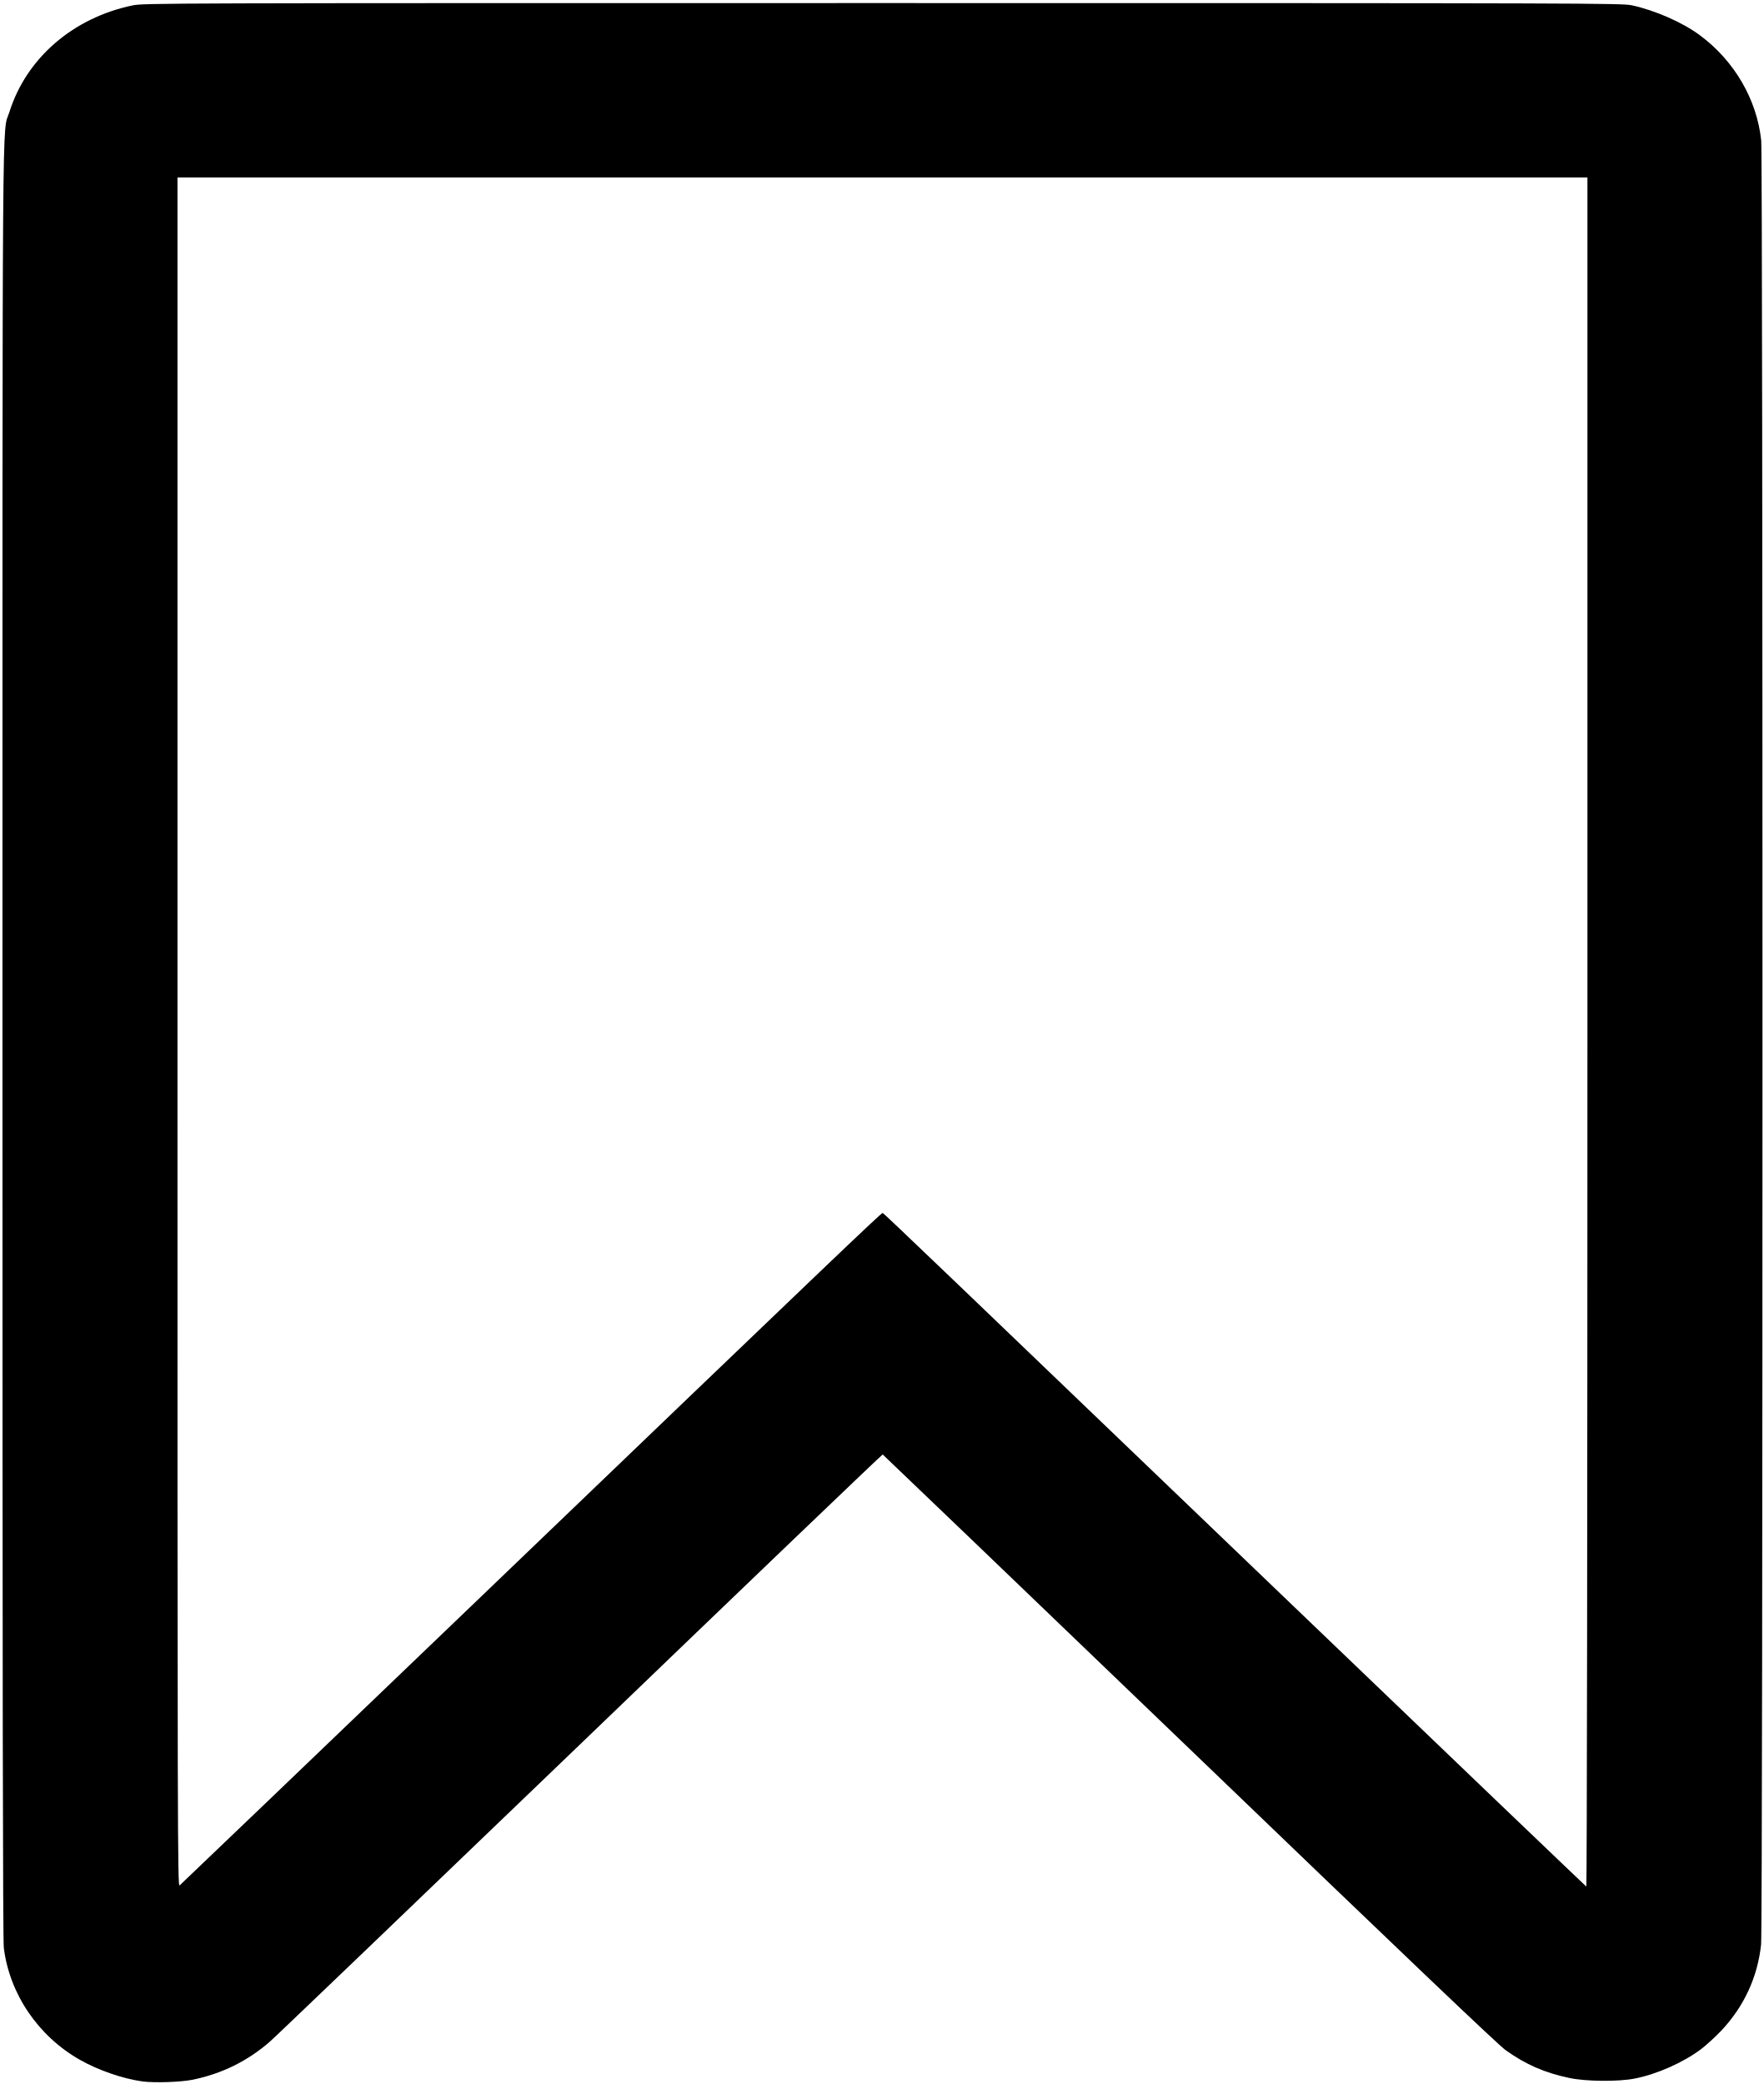
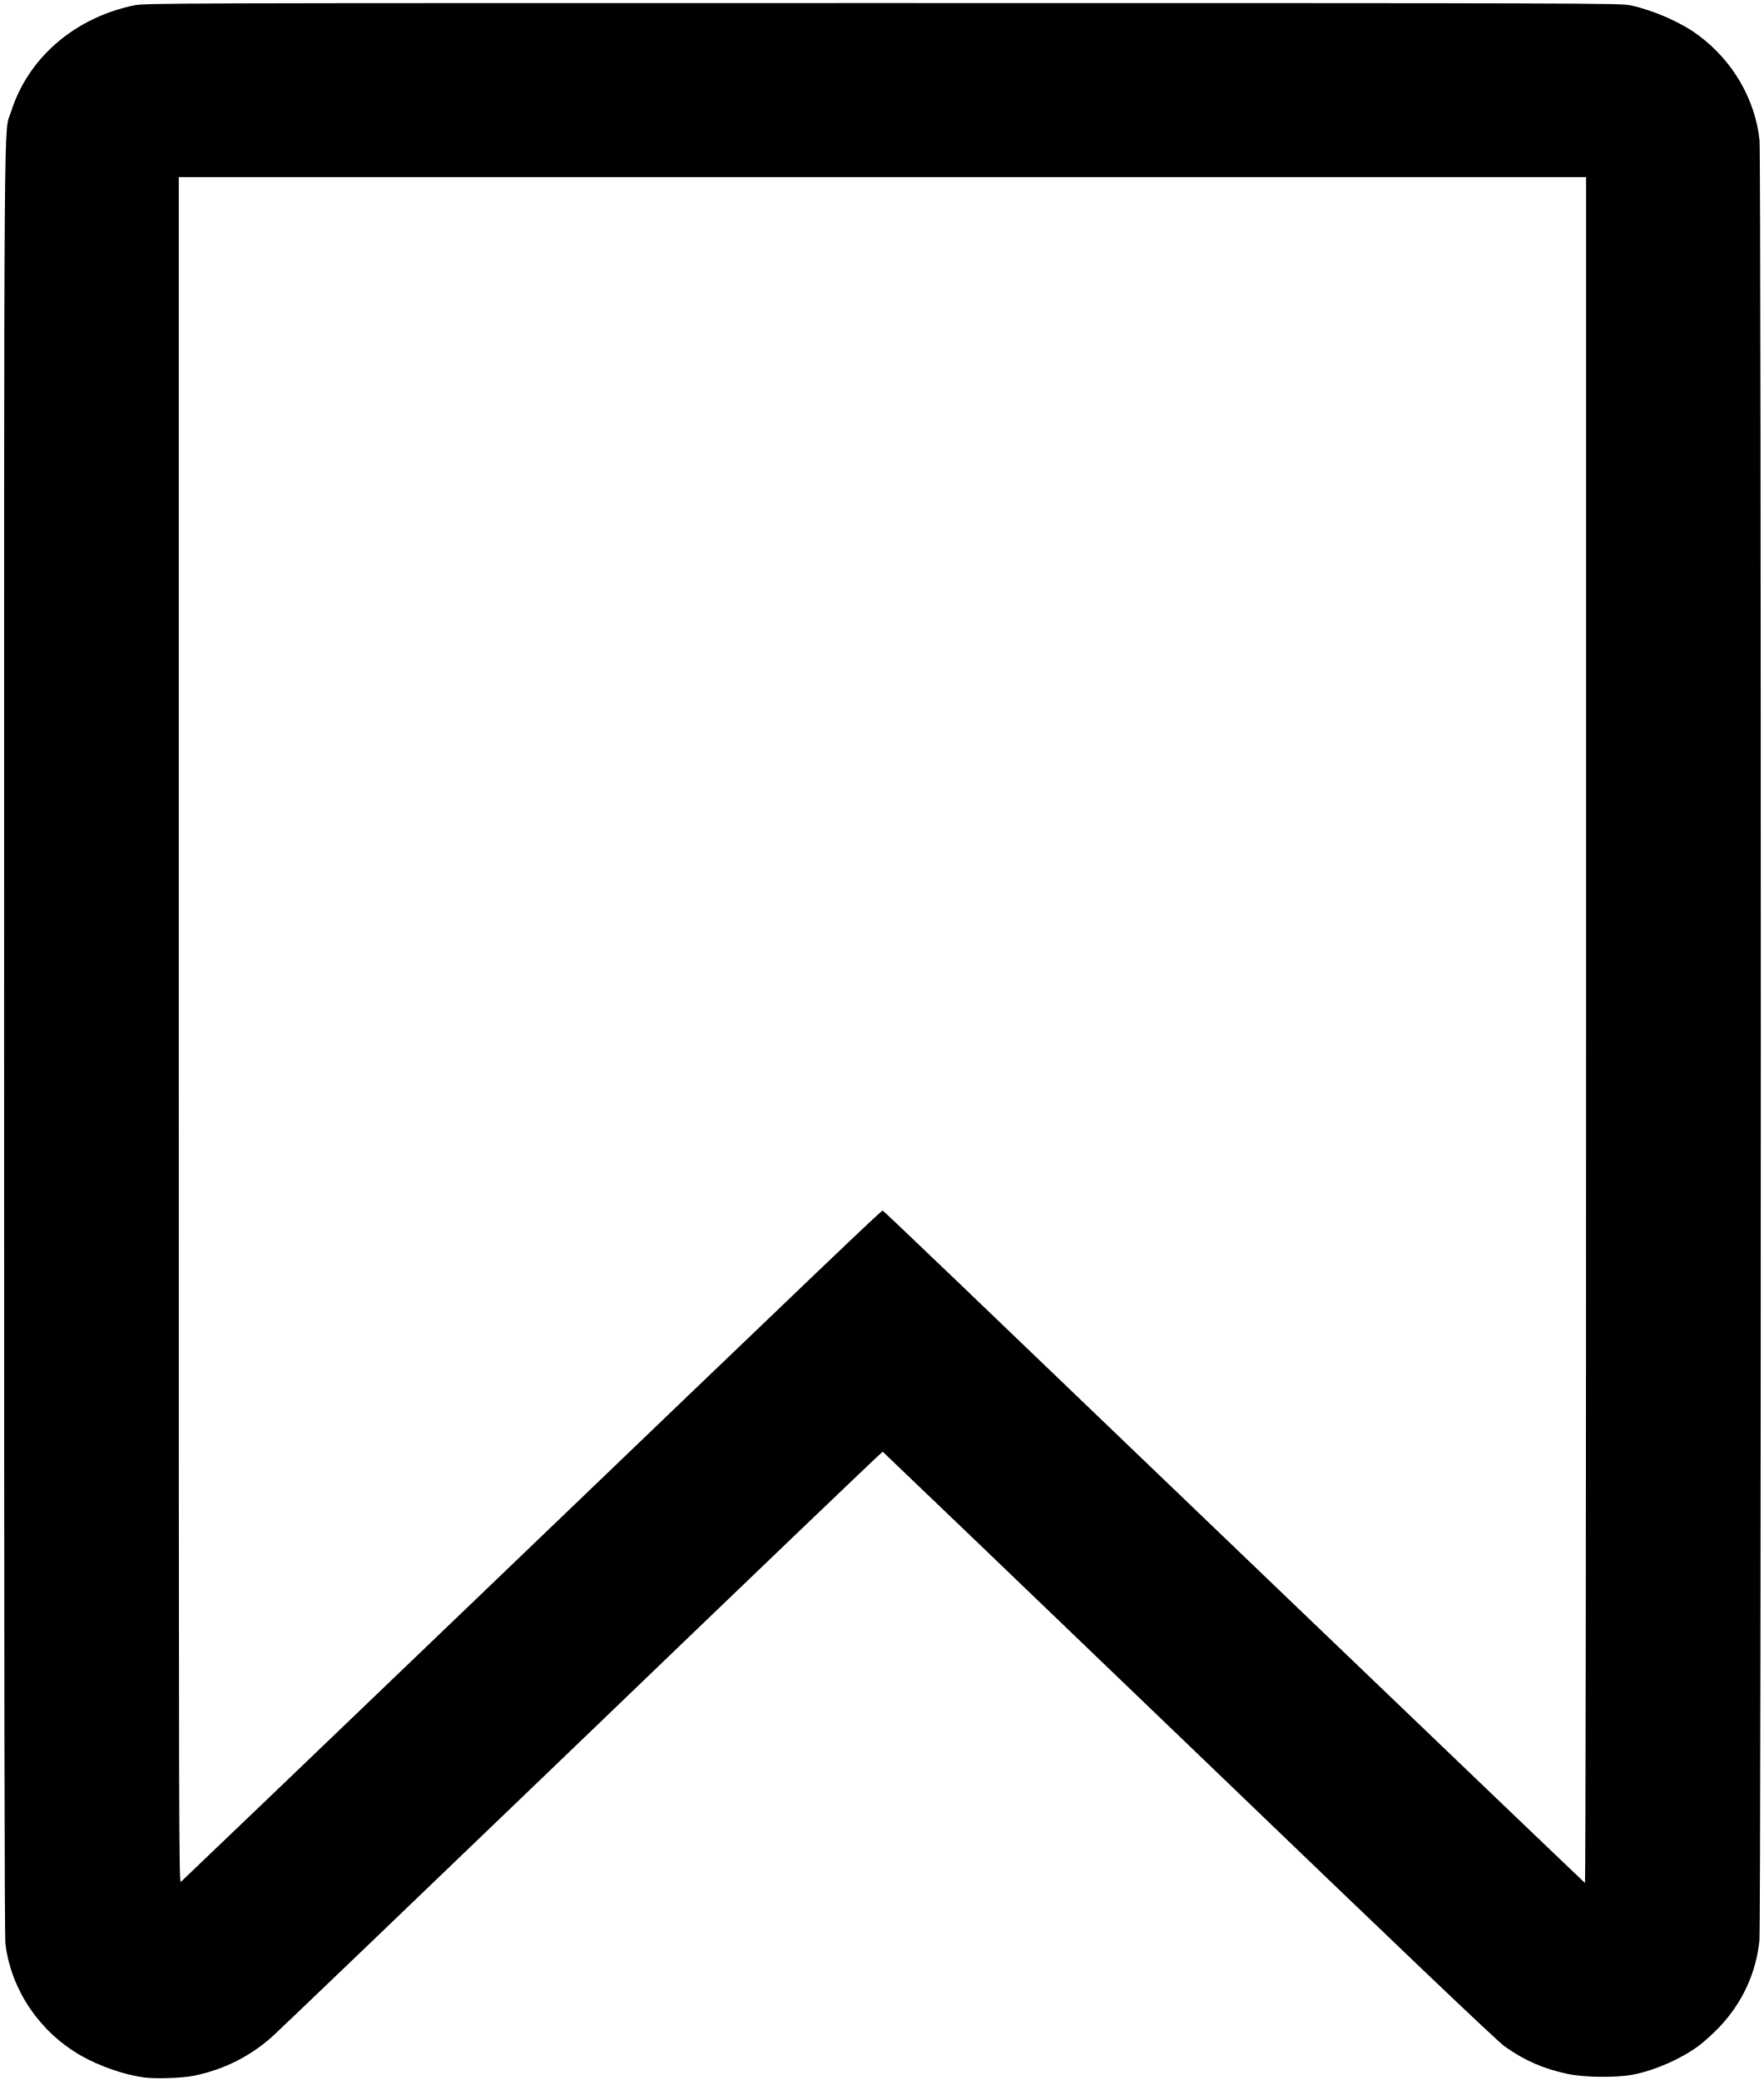
- <svg xmlns="http://www.w3.org/2000/svg" version="1.0" width="1431px" height="1691px" viewBox="0 0 1431 1691" preserveAspectRatio="xMidYMid meet">
+ <svg xmlns="http://www.w3.org/2000/svg" version="1.0" width="39" height="46" viewBox="0 0 1431 1691">
  <g fill="#000000">
    <path d="M115.5 1688.9 c-15.9 -2.2 -35.9 -9.1 -50.8 -17.6 -33.8 -19.2 -57 -53.5 -61.6 -90.8 -0.8 -6.5 -1.1 -212.1 -1.1 -735.5 0 -791.7 -0.4 -735.1 5.6 -754 13.7 -43.7 51.5 -76.5 99.9 -86.6 8.8 -1.9 24.7 -1.9 608.5 -1.9 576 0 599.8 0.1 608 1.8 19 4.1 41.5 14 55.5 24.5 27.8 20.7 46 52 49.5 85.2 1.4 13.6 1.4 1450.6 -0.1 1463.8 -2.8 26.4 -13.8 50.2 -32.2 69.8 -4.9 5.2 -12.4 12 -16.6 15.2 -14.4 10.8 -35.8 20.3 -53.8 23.8 -13.2 2.6 -39.6 2.4 -53 -0.5 -20 -4.2 -35.3 -10.9 -51.6 -22.5 -6.2 -4.4 -81.1 -75.8 -256.7 -244.7 -136.4 -131.1 -248.4 -238.5 -248.8 -238.7 -0.5 -0.1 -110.8 105.6 -245.2 234.9 -134.5 129.3 -247.9 238 -252 241.5 -18.1 15.8 -38.9 26 -62.5 30.9 -9.7 2 -31.5 2.7 -41 1.4z m266 -384.9 c295.4 -283.5 333.7 -320.1 334.7 -319.8 1.1 0.4 57.6 54.5 325.7 311.8 134.4 129 244.8 234.6 245.2 234.8 0.5 0.2 0.9 -306.3 0.9 -693.2 l0 -693.6 -572 0 -572 0 0 693.6 c0 655.9 0.1 693.6 1.7 692.3 1 -0.8 107.1 -102.4 235.8 -225.9z" />
  </g>
</svg>
